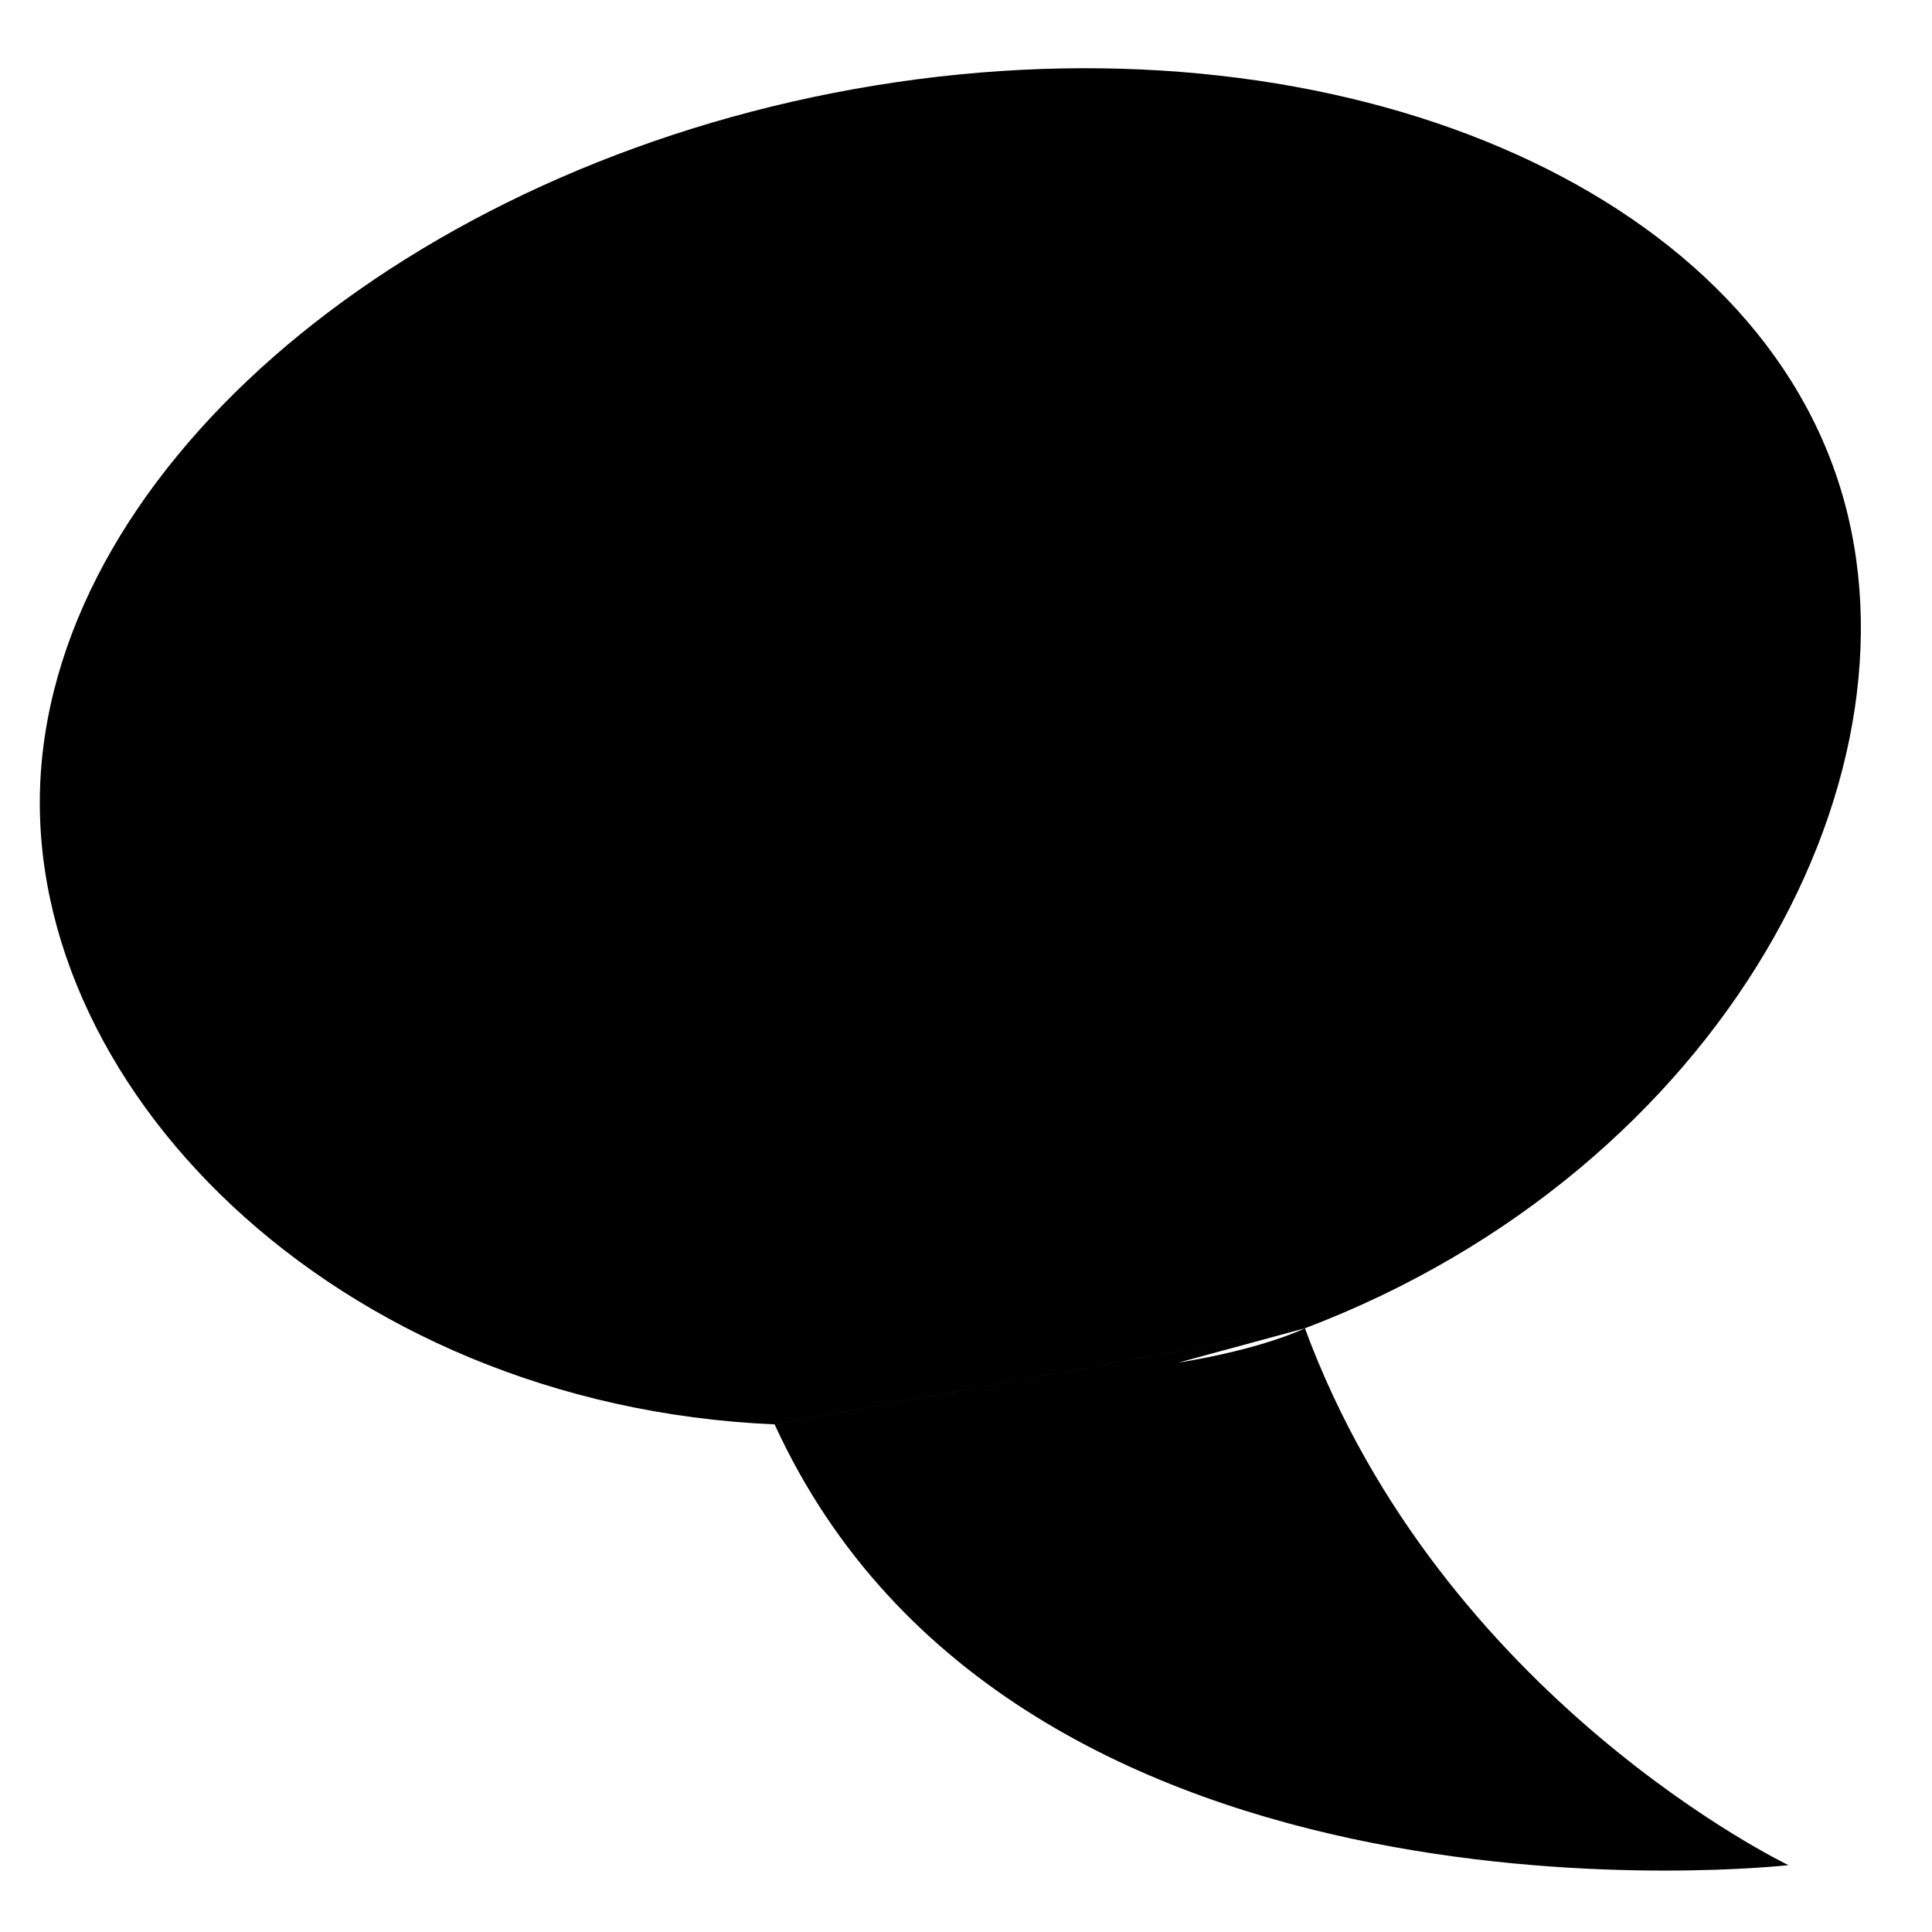
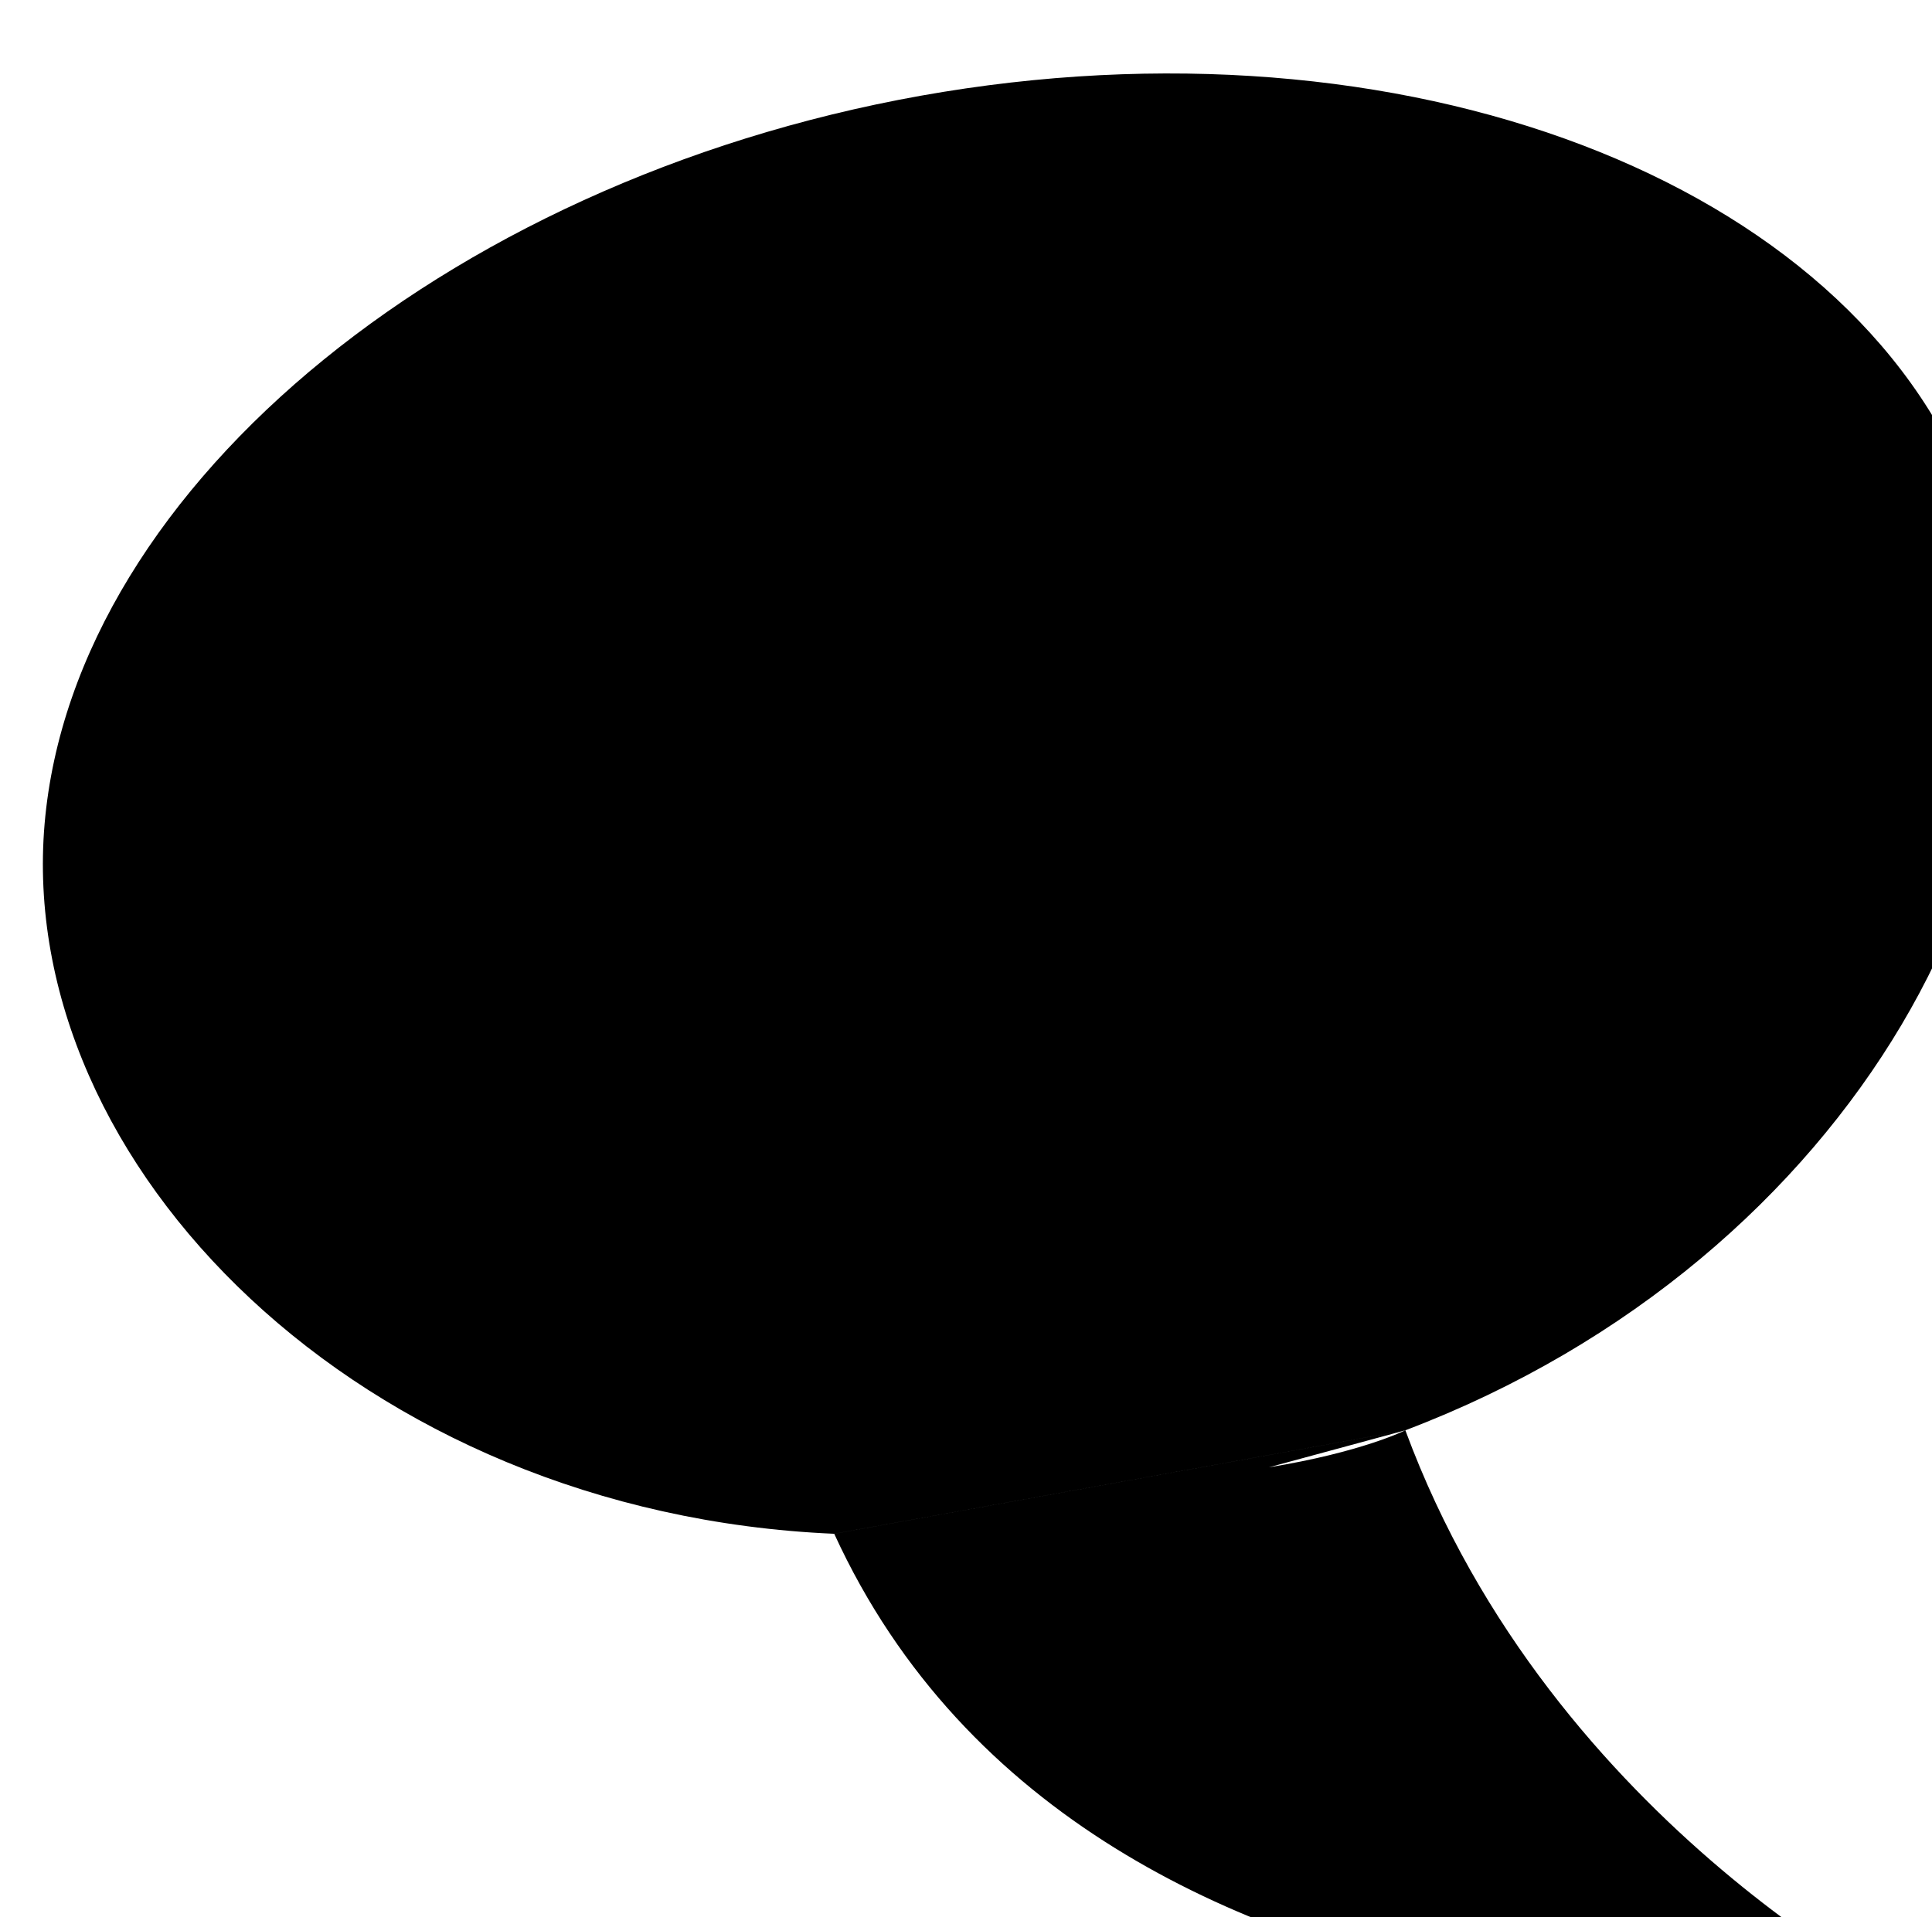
- <svg xmlns="http://www.w3.org/2000/svg" width="64" height="64" viewBox="0 0 16.933 16.933" version="1.1" id="svg846">
+ <svg xmlns="http://www.w3.org/2000/svg">
  <defs id="defs843" />
-   <g id="layer1">
+   <g id="icon-quote">
    <path id="path11184" style="fill-opacity:1" d="m 11.436,11.642 c 0,0 -0.357,0.179 -1.11,0.301 m -3.537,0.541 c 0,0 -0.144,-0.574 -0.148,-0.761 m 0.148,0.761 c 2.123,4.632 8.886,3.863 8.886,3.863 0,0 -3.036,-1.452 -4.238,-4.705 M 6.788,12.484 C 2.93,12.317 0.125,9.479 0.363,6.705 0.602,3.931 3.748,1.387 7.676,0.748 11.604,0.11 15.184,1.555 16.086,4.143 16.989,6.732 15.102,10.251 11.436,11.642" />
  </g>
</svg>
